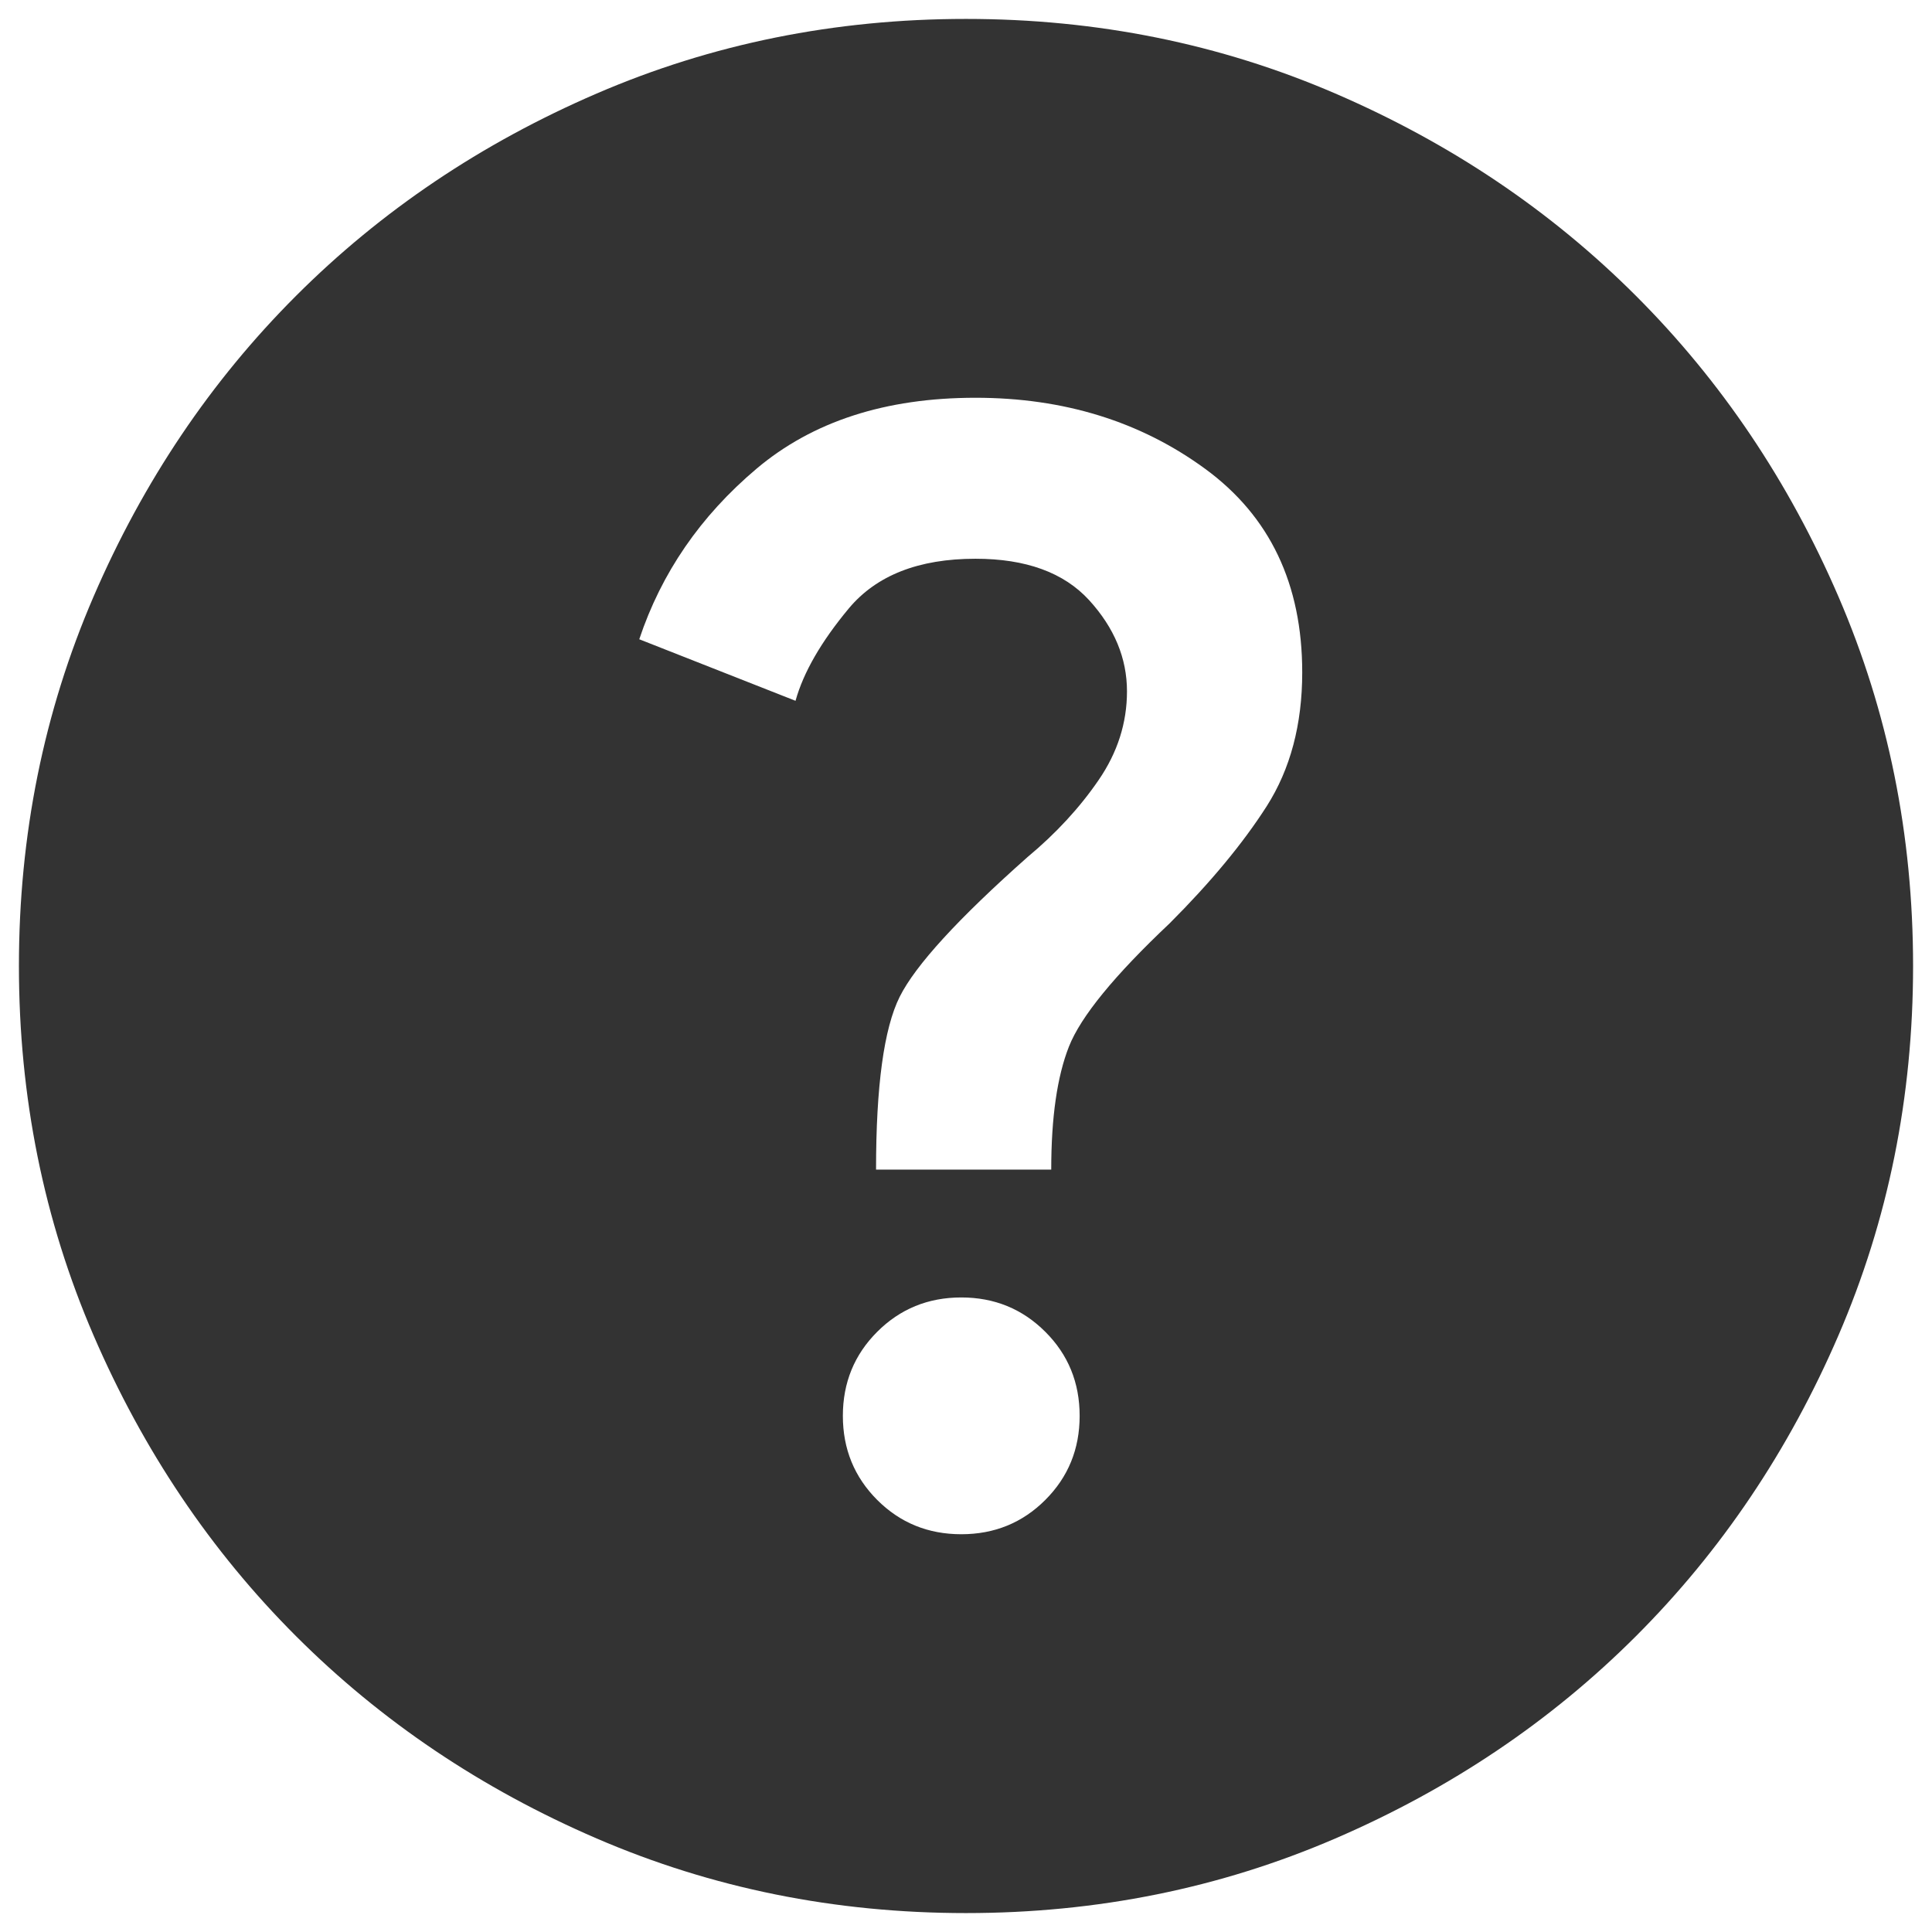
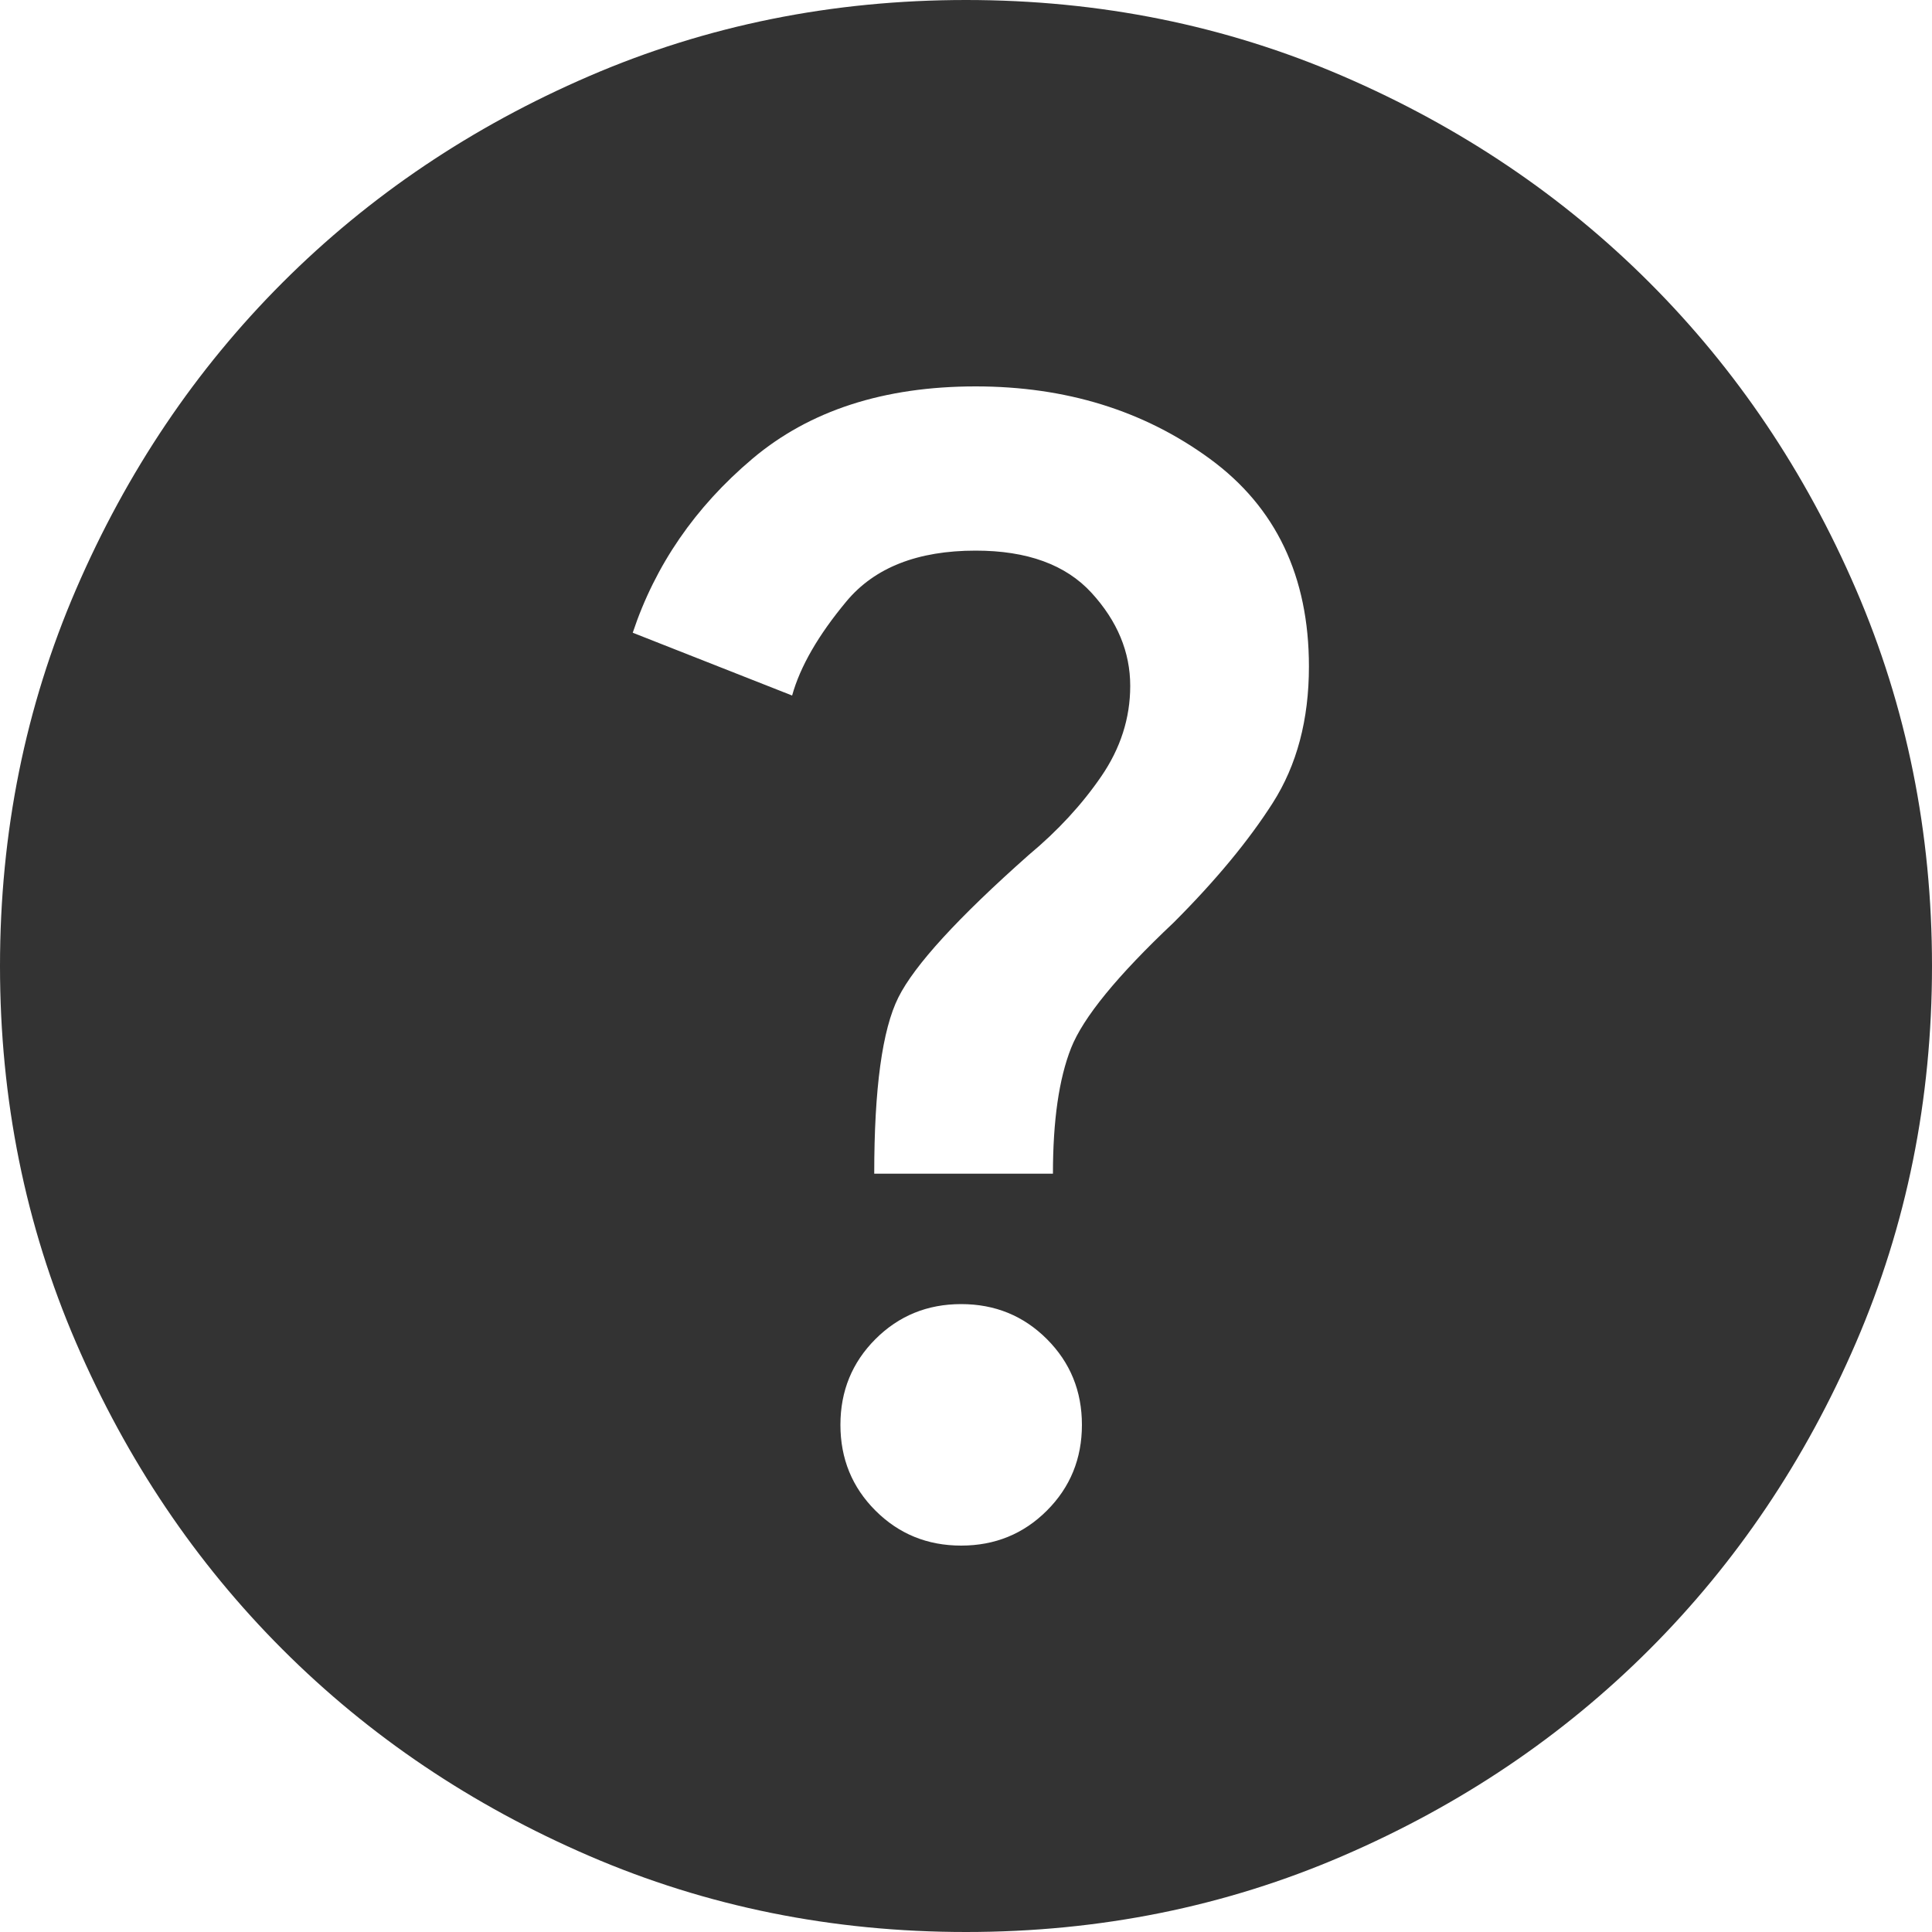
- <svg xmlns="http://www.w3.org/2000/svg" viewBox="0 0 34 34" width="24px" fill="none">
-   <path d="M16.917 27C17.5 27 17.993 26.799 18.396 26.396C18.799 25.993 19 25.5 19 24.917C19 24.333 18.799 23.84 18.396 23.438C17.993 23.035 17.5 22.833 16.917 22.833C16.333 22.833 15.84 23.035 15.437 23.438C15.035 23.84 14.833 24.333 14.833 24.917C14.833 25.5 15.035 25.993 15.437 26.396C15.84 26.799 16.333 27 16.917 27ZM15.417 20.583H18.5C18.5 19.667 18.604 18.944 18.812 18.417C19.021 17.889 19.611 17.167 20.583 16.25C21.305 15.528 21.875 14.84 22.292 14.188C22.708 13.535 22.917 12.75 22.917 11.833C22.917 10.278 22.347 9.083 21.208 8.25C20.069 7.417 18.722 7 17.167 7C15.583 7 14.299 7.417 13.312 8.25C12.326 9.083 11.639 10.083 11.25 11.25L14 12.333C14.139 11.833 14.451 11.292 14.937 10.708C15.424 10.125 16.167 9.833 17.167 9.833C18.055 9.833 18.722 10.076 19.167 10.562C19.611 11.049 19.833 11.583 19.833 12.167C19.833 12.722 19.667 13.243 19.333 13.729C19 14.215 18.583 14.667 18.083 15.083C16.861 16.167 16.111 16.986 15.833 17.542C15.556 18.097 15.417 19.111 15.417 20.583ZM17 33.667C14.694 33.667 12.528 33.229 10.5 32.354C8.472 31.479 6.708 30.292 5.208 28.792C3.708 27.292 2.521 25.528 1.646 23.5C0.771 21.472 0.333 19.305 0.333 17C0.333 14.694 0.771 12.528 1.646 10.5C2.521 8.472 3.708 6.708 5.208 5.208C6.708 3.708 8.472 2.521 10.5 1.646C12.528 0.771 14.694 0.333 17 0.333C19.305 0.333 21.472 0.771 23.5 1.646C25.528 2.521 27.292 3.708 28.792 5.208C30.292 6.708 31.479 8.472 32.354 10.5C33.229 12.528 33.667 14.694 33.667 17C33.667 19.305 33.229 21.472 32.354 23.5C31.479 25.528 30.292 27.292 28.792 28.792C27.292 30.292 25.528 31.479 23.5 32.354C21.472 33.229 19.305 33.667 17 33.667Z" fill="#333333" />
+ <svg xmlns="http://www.w3.org/2000/svg" viewBox="0 0 24 24" width="24px" height="24px" fill="none" version="1.1">
+   <path d="m 11.94,19.2 c 0.42,0 0.775,-0.145 1.065,-0.435 0.29,-0.29 0.435,-0.645 0.435,-1.065 0,-0.42 -0.145,-0.775 -0.435,-1.065 -0.29,-0.29 -0.645,-0.435 -1.065,-0.435 -0.42,0 -0.775,0.145 -1.065,0.435 -0.29,0.29 -0.435,0.645 -0.435,1.065 0,0.42 0.145,0.775 0.435,1.065 0.29,0.29 0.645,0.435 1.065,0.435 z m -1.08,-4.62 h 2.22 c 0,-0.66 0.075,-1.18 0.225,-1.56 0.15,-0.38 0.575,-0.9 1.275,-1.56 0.52,-0.52 0.93,-1.015 1.23,-1.485 0.3,-0.47 0.45,-1.035 0.45,-1.695 0,-1.12 -0.41,-1.98 -1.23,-2.58 -0.82,-0.6 -1.79,-0.9 -2.91,-0.9 -1.14,0 -2.065,0.3 -2.775,0.9 C 8.635,6.3 8.14,7.02 7.86,7.86 l 1.98,0.78 C 9.94,8.28 10.165,7.89 10.515,7.47 c 0.35,-0.42 0.885,-0.63 1.605,-0.63 0.64,0 1.12,0.175 1.44,0.525 0.32,0.35 0.48,0.735 0.48,1.155 0,0.4 -0.12,0.775 -0.36,1.125 -0.24,0.35 -0.54,0.675 -0.9,0.975 -0.88,0.78 -1.42,1.37 -1.62,1.77 -0.2,0.4 -0.3,1.13 -0.3,2.19 z M 12,24 C 10.34,24 8.78,23.685 7.32,23.055 5.86,22.425 4.59,21.57 3.51,20.49 2.43,19.41 1.575,18.14 0.945,16.68 0.315,15.22 0,13.66 0,12 0,10.34 0.315,8.78 0.945,7.32 1.575,5.86 2.43,4.59 3.51,3.51 4.59,2.43 5.86,1.575 7.32,0.945 8.78,0.315 10.34,0 12,0 13.66,0 15.22,0.315 16.68,0.945 18.14,1.575 19.41,2.43 20.49,3.51 21.57,4.59 22.425,5.86 23.055,7.32 23.685,8.78 24,10.34 24,12 c 0,1.66 -0.315,3.22 -0.945,4.68 -0.63,1.46 -1.485,2.73 -2.565,3.81 -1.08,1.08 -2.35,1.935 -3.81,2.565 C 15.22,23.685 13.66,24 12,24 Z" fill="#333333" />
</svg>
